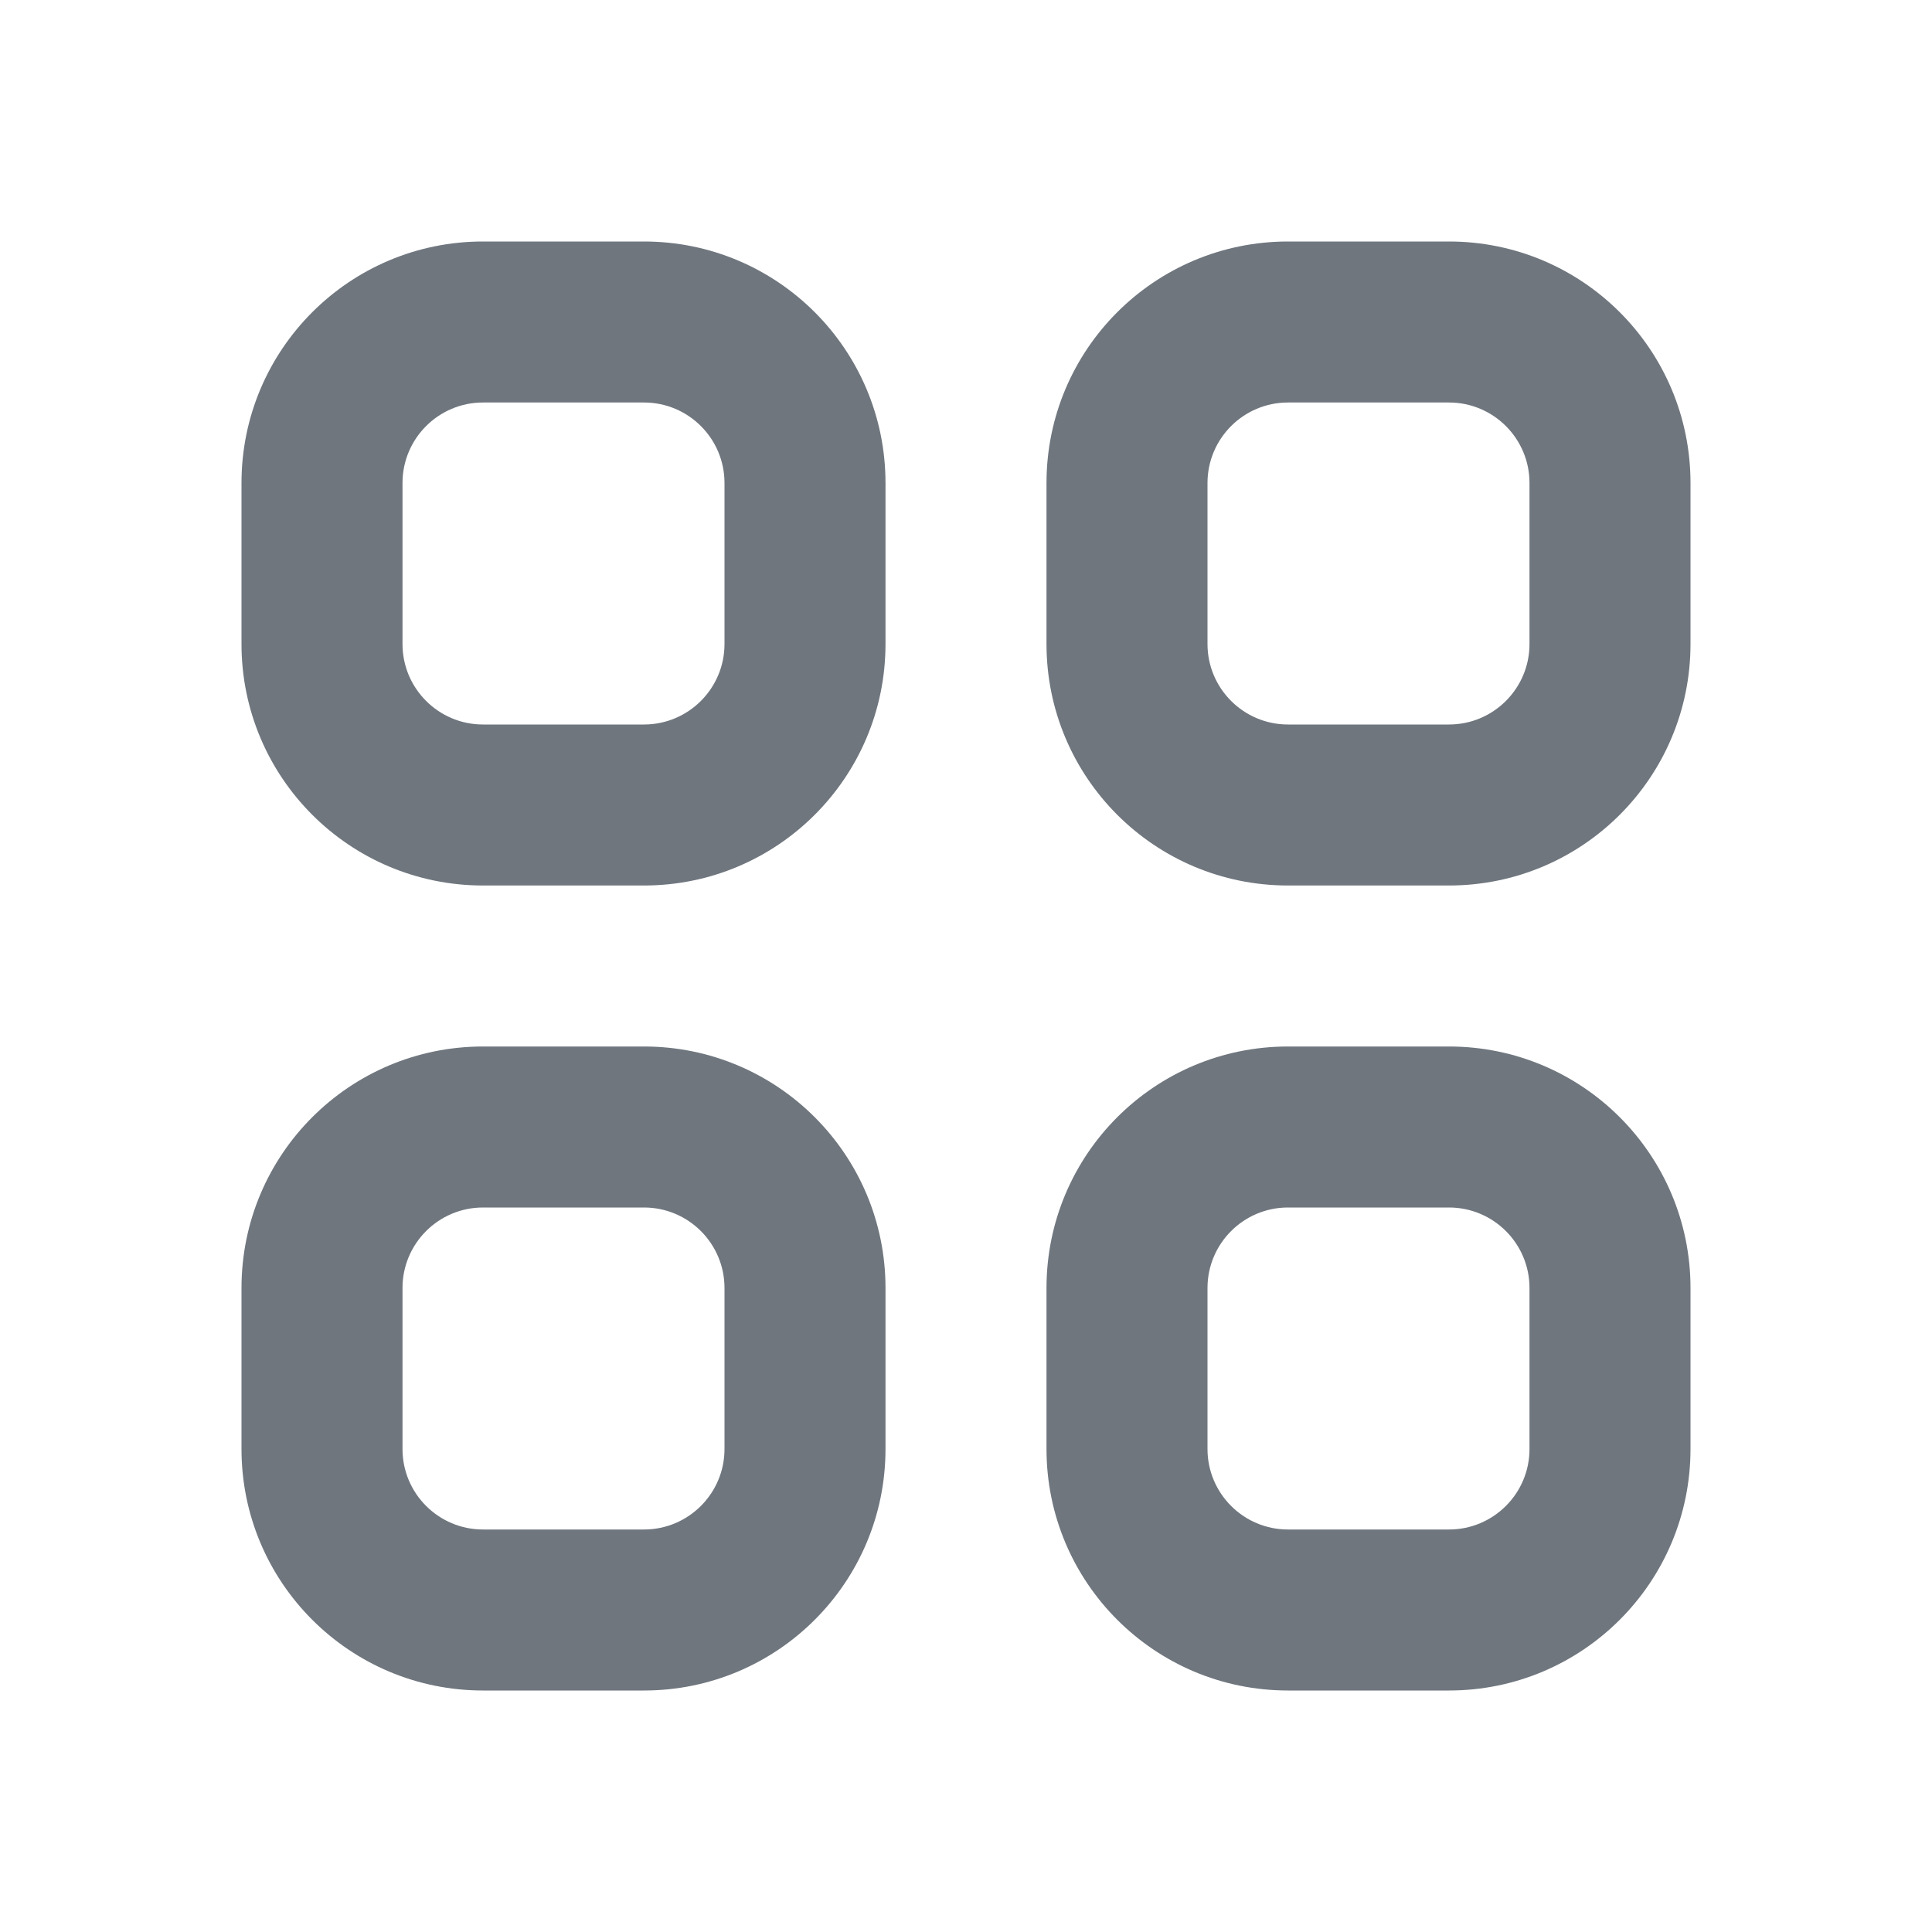
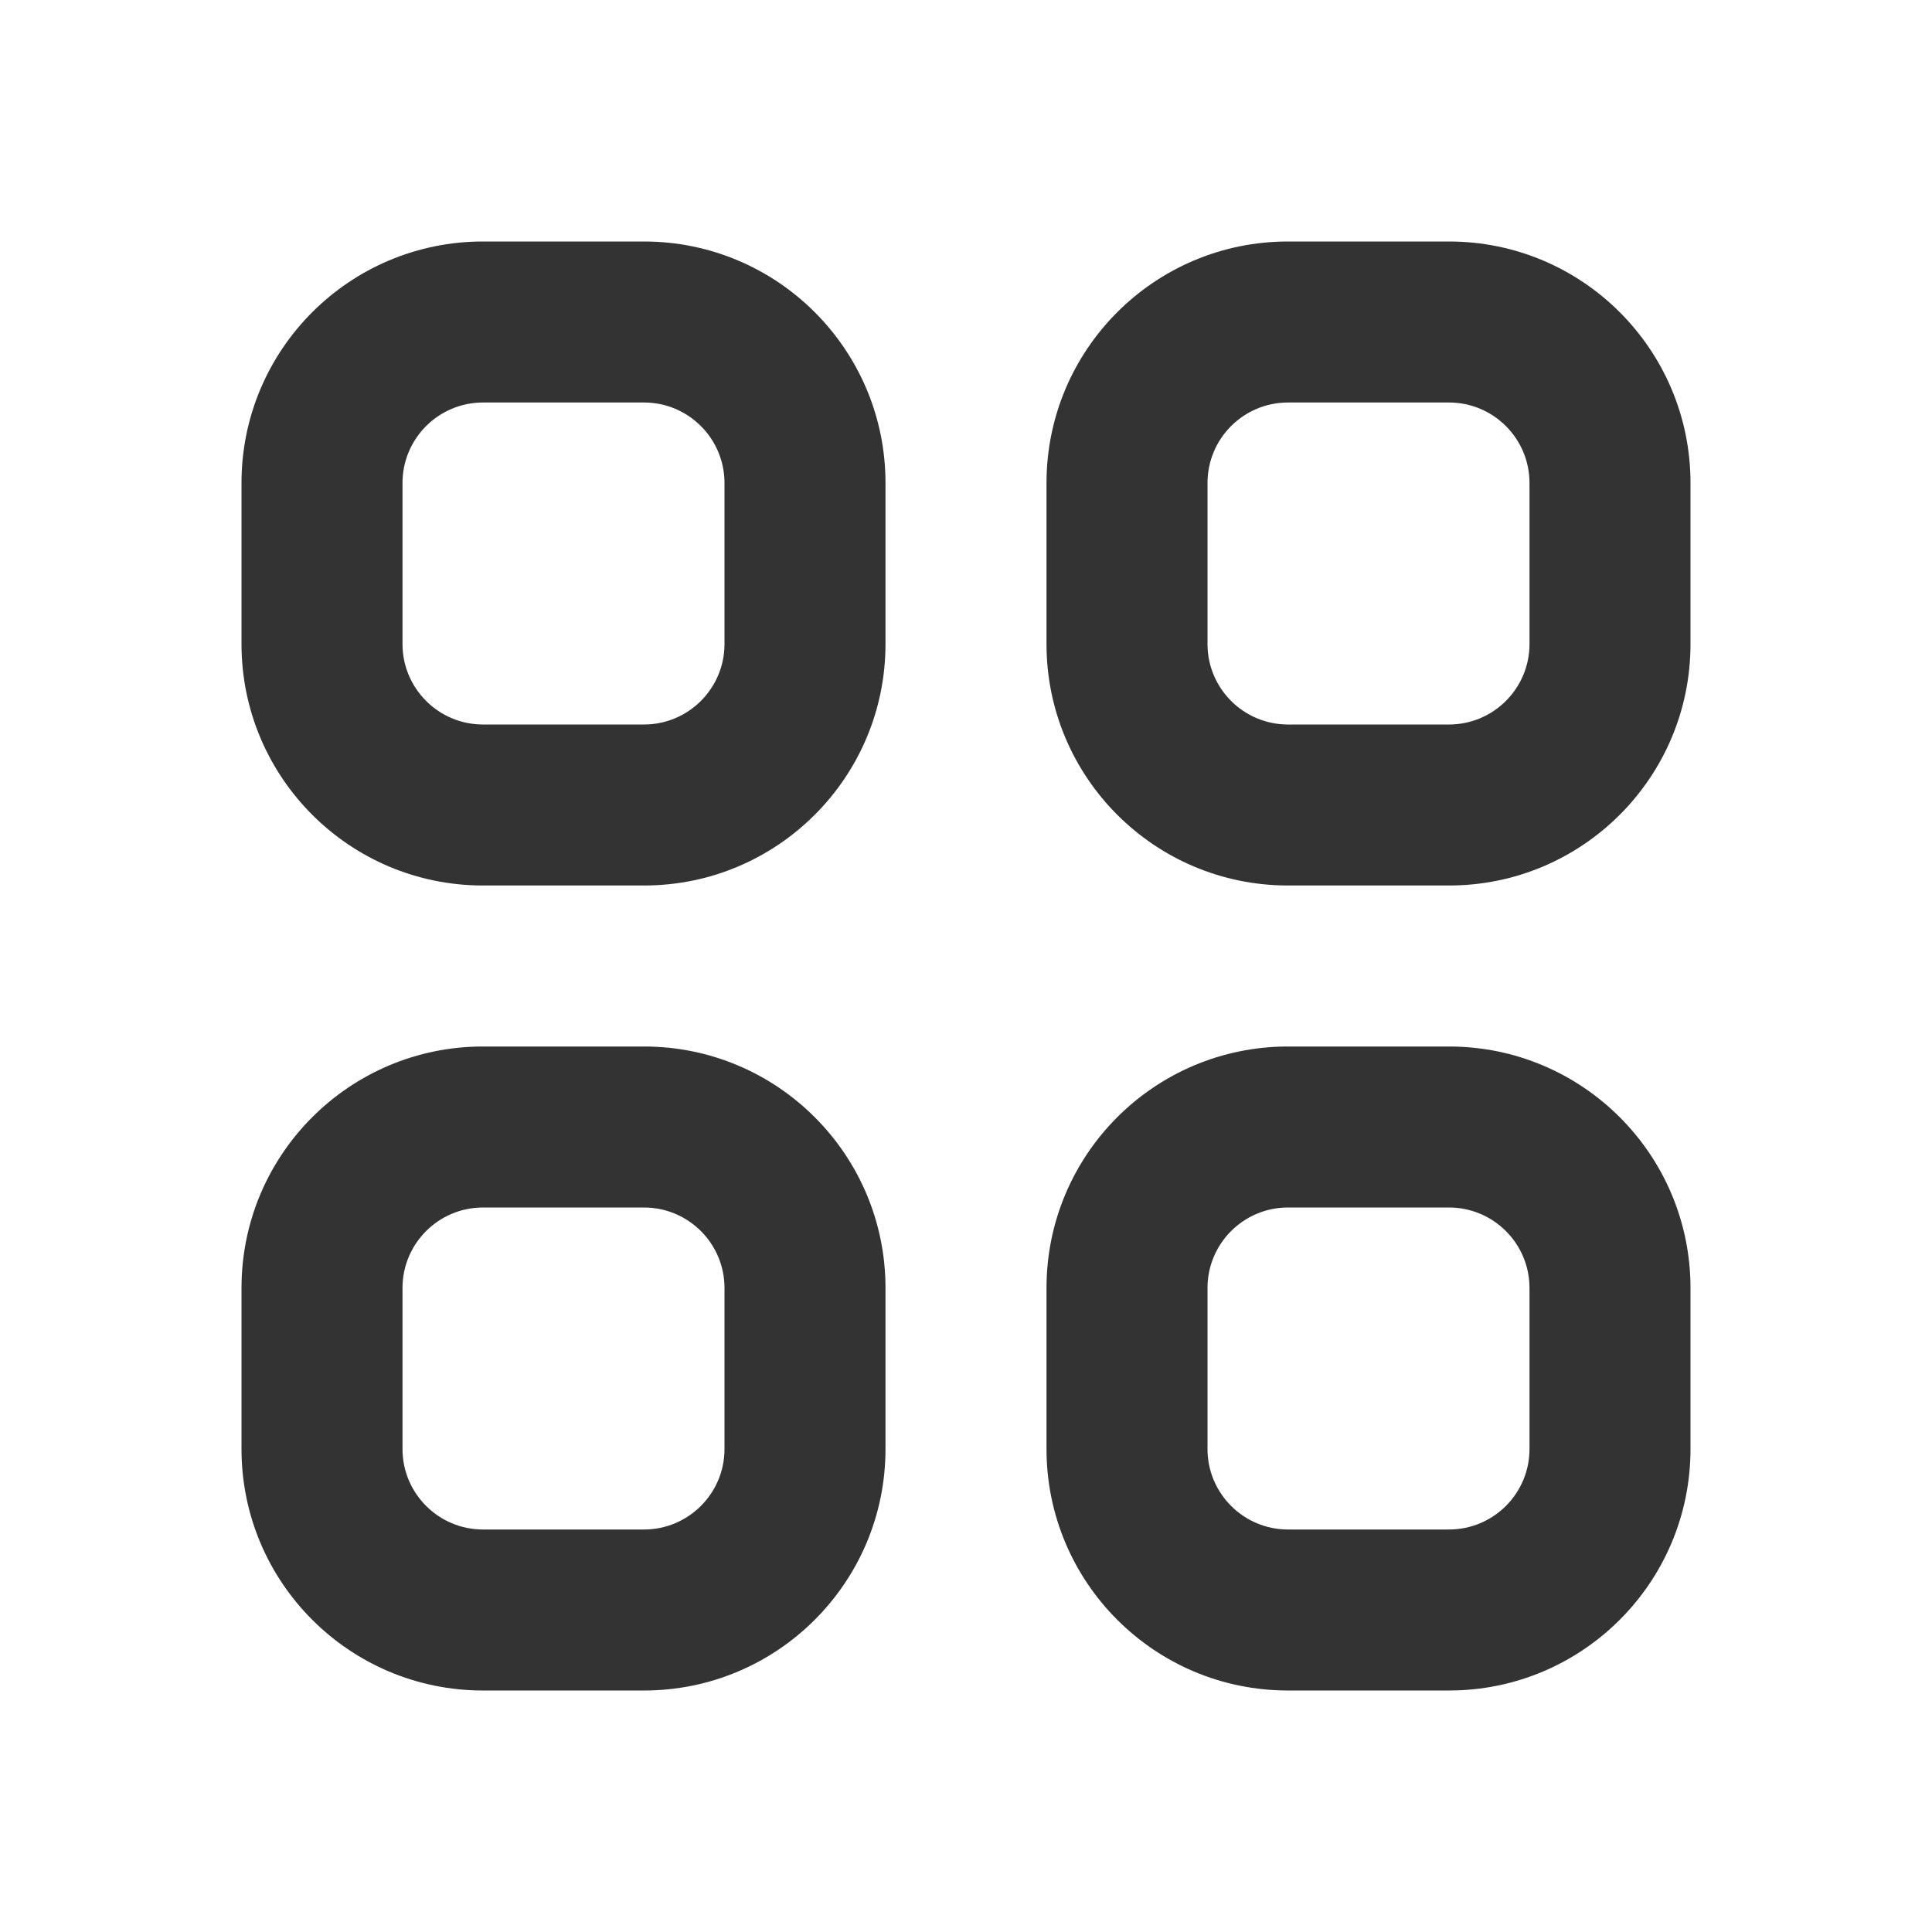
<svg xmlns="http://www.w3.org/2000/svg" width="24" height="24" viewBox="0 0 24 24" fill="none">
-   <path fill-rule="evenodd" clip-rule="evenodd" d="M8 5H6C5.448 5 5 5.448 5 6V8C5 8.552 5.448 9 6 9H8C8.552 9 9 8.552 9 8V6C9 5.448 8.552 5 8 5ZM6 3C4.343 3 3 4.343 3 6V8C3 9.657 4.343 11 6 11H8C9.657 11 11 9.657 11 8V6C11 4.343 9.657 3 8 3H6Z" fill="#6F767E" />
-   <path fill-rule="evenodd" clip-rule="evenodd" d="M8 15H6C5.448 15 5 15.448 5 16V18C5 18.552 5.448 19 6 19H8C8.552 19 9 18.552 9 18V16C9 15.448 8.552 15 8 15ZM6 13C4.343 13 3 14.343 3 16V18C3 19.657 4.343 21 6 21H8C9.657 21 11 19.657 11 18V16C11 14.343 9.657 13 8 13H6Z" fill="#6F767E" />
-   <path fill-rule="evenodd" clip-rule="evenodd" d="M18 5H16C15.448 5 15 5.448 15 6V8C15 8.552 15.448 9 16 9H18C18.552 9 19 8.552 19 8V6C19 5.448 18.552 5 18 5ZM16 3C14.343 3 13 4.343 13 6V8C13 9.657 14.343 11 16 11H18C19.657 11 21 9.657 21 8V6C21 4.343 19.657 3 18 3H16Z" fill="#6F767E" />
-   <path fill-rule="evenodd" clip-rule="evenodd" d="M18 15H16C15.448 15 15 15.448 15 16V18C15 18.552 15.448 19 16 19H18C18.552 19 19 18.552 19 18V16C19 15.448 18.552 15 18 15ZM16 13C14.343 13 13 14.343 13 16V18C13 19.657 14.343 21 16 21H18C19.657 21 21 19.657 21 18V16C21 14.343 19.657 13 18 13H16Z" fill="#6F767E" />
+   <path fill-rule="evenodd" clip-rule="evenodd" d="M8 5H6C5.448 5 5 5.448 5 6V8C5 8.552 5.448 9 6 9H8C8.552 9 9 8.552 9 8V6C9 5.448 8.552 5 8 5ZM6 3C4.343 3 3 4.343 3 6V8C3 9.657 4.343 11 6 11H8C9.657 11 11 9.657 11 8V6C11 4.343 9.657 3 8 3H6Z" fill="#333333" />
+   <path fill-rule="evenodd" clip-rule="evenodd" d="M8 15H6C5.448 15 5 15.448 5 16V18C5 18.552 5.448 19 6 19H8C8.552 19 9 18.552 9 18V16C9 15.448 8.552 15 8 15ZM6 13C4.343 13 3 14.343 3 16V18C3 19.657 4.343 21 6 21H8C9.657 21 11 19.657 11 18V16C11 14.343 9.657 13 8 13H6Z" fill="#333333" />
+   <path fill-rule="evenodd" clip-rule="evenodd" d="M18 5H16C15.448 5 15 5.448 15 6V8C15 8.552 15.448 9 16 9H18C18.552 9 19 8.552 19 8V6C19 5.448 18.552 5 18 5ZM16 3C14.343 3 13 4.343 13 6V8C13 9.657 14.343 11 16 11H18C19.657 11 21 9.657 21 8V6C21 4.343 19.657 3 18 3H16Z" fill="#333333" />
+   <path fill-rule="evenodd" clip-rule="evenodd" d="M18 15H16C15.448 15 15 15.448 15 16V18C15 18.552 15.448 19 16 19H18C18.552 19 19 18.552 19 18V16C19 15.448 18.552 15 18 15ZM16 13C14.343 13 13 14.343 13 16V18C13 19.657 14.343 21 16 21H18C19.657 21 21 19.657 21 18V16C21 14.343 19.657 13 18 13H16Z" fill="#333333" />
</svg>
